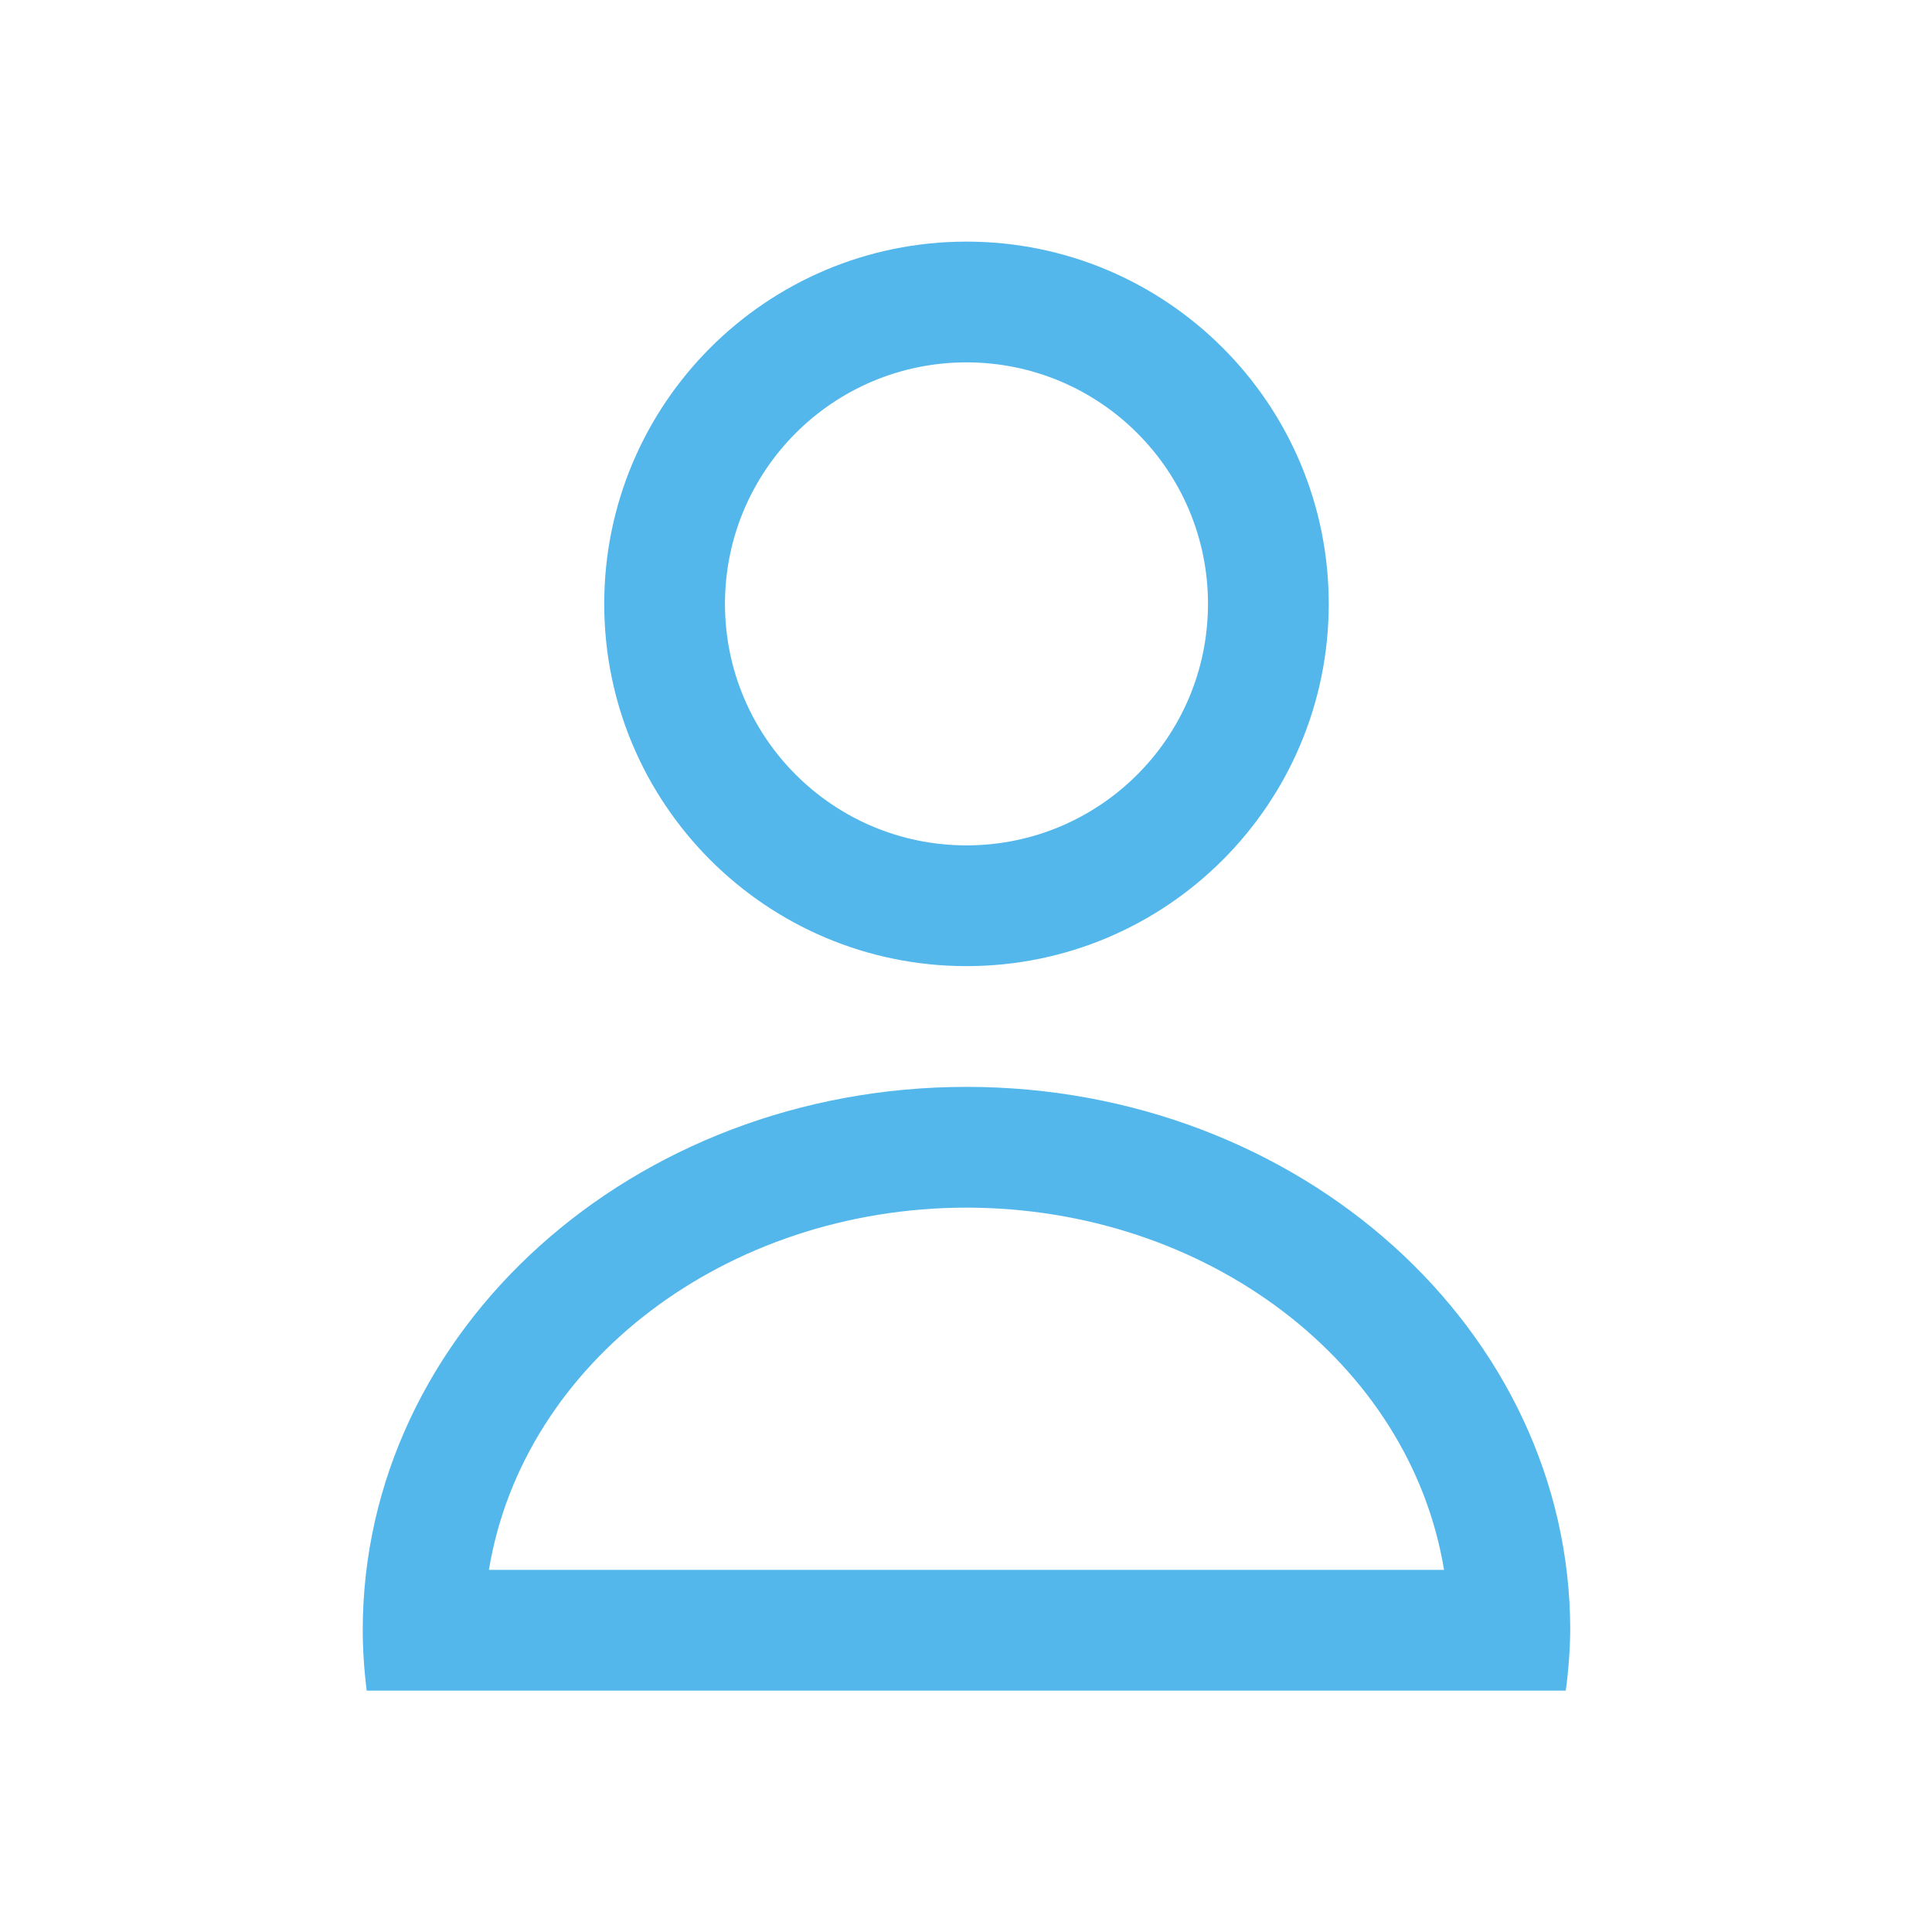
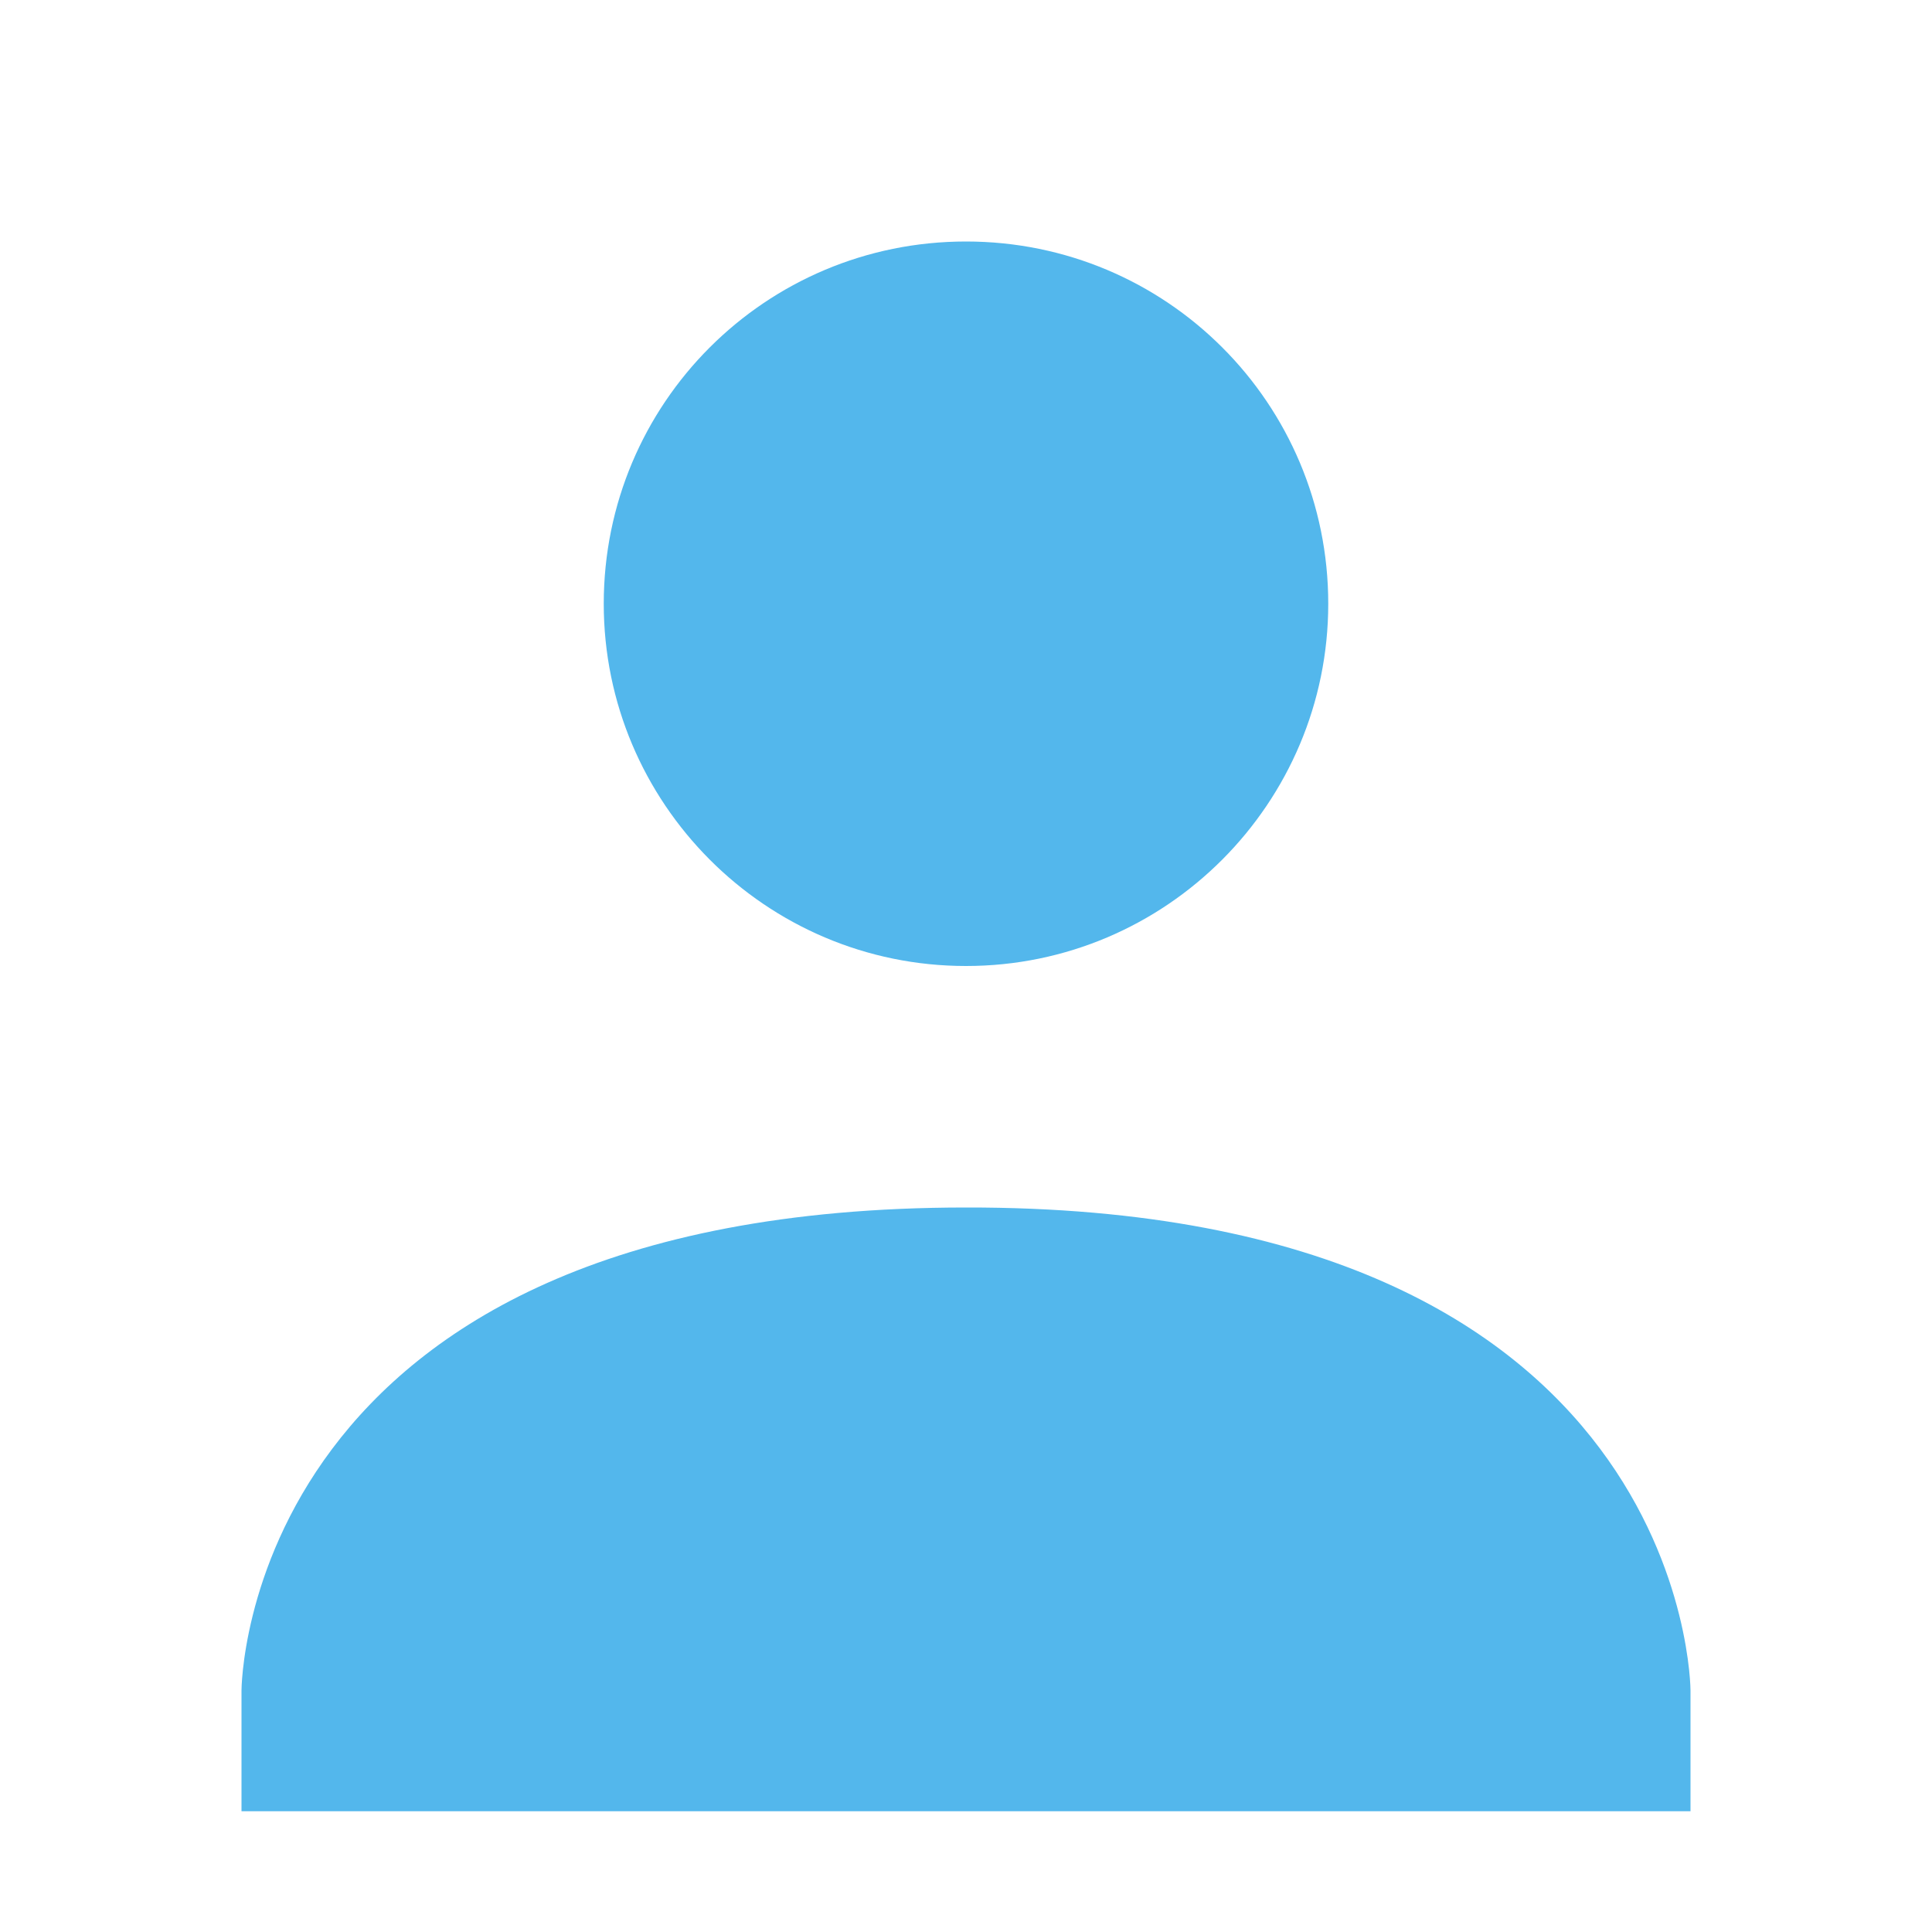
- <svg xmlns="http://www.w3.org/2000/svg" viewBox="0 0 16 16">
-   <defs id="defs3051" color="#53b7ec" fill="#53b7ec" style="">
-     <style type="text/css" id="current-color-scheme">
-       .ColorScheme-Text {
-         color:#232629;
-       }
-       </style>
-   </defs>
-   <path style="" d="m429.714 533.791a3 3 0 0 0 -3 3 3 3 0 0 0 3 3 3 3 0 0 0 3 -3 3 3 0 0 0 -3 -3m0 1a2 2 0 0 1 2 2 2 2 0 0 1 -2 2 2 2 0 0 1 -2 -2 2 2 0 0 1 2 -2m0 6a5 4.5 0 0 0 -5 4.5 5 4.5 0 0 0 .033 .5h9.93a5 4.5 0 0 0 .037 -.5 5 4.5 0 0 0 -5 -4.5m0 1a4 3.5 0 0 1 3.955 3h-7.91a4 3.5 0 0 1 3.955 -3" transform="translate(-421.71-531.79)" class="ColorScheme-Text" color="#53b7ec" fill="#53b7ec" />
+ <svg xmlns="http://www.w3.org/2000/svg" width="16" height="16" version="1.1">
+   <path style="" d="M 8,2 C 9.66,2 11,3.34 11,5 11,6.65 9.66,8 8,8 6.34,8 5,6.65 5,5 5,3.34 6.34,2 8,2 Z M 8,10 C 14,9.99 14,14 14,14 V 15 H 2 V 14 C 2,14 2,10 8,10 Z" color="#53b7ec" fill="#53b7ec" />
</svg>
